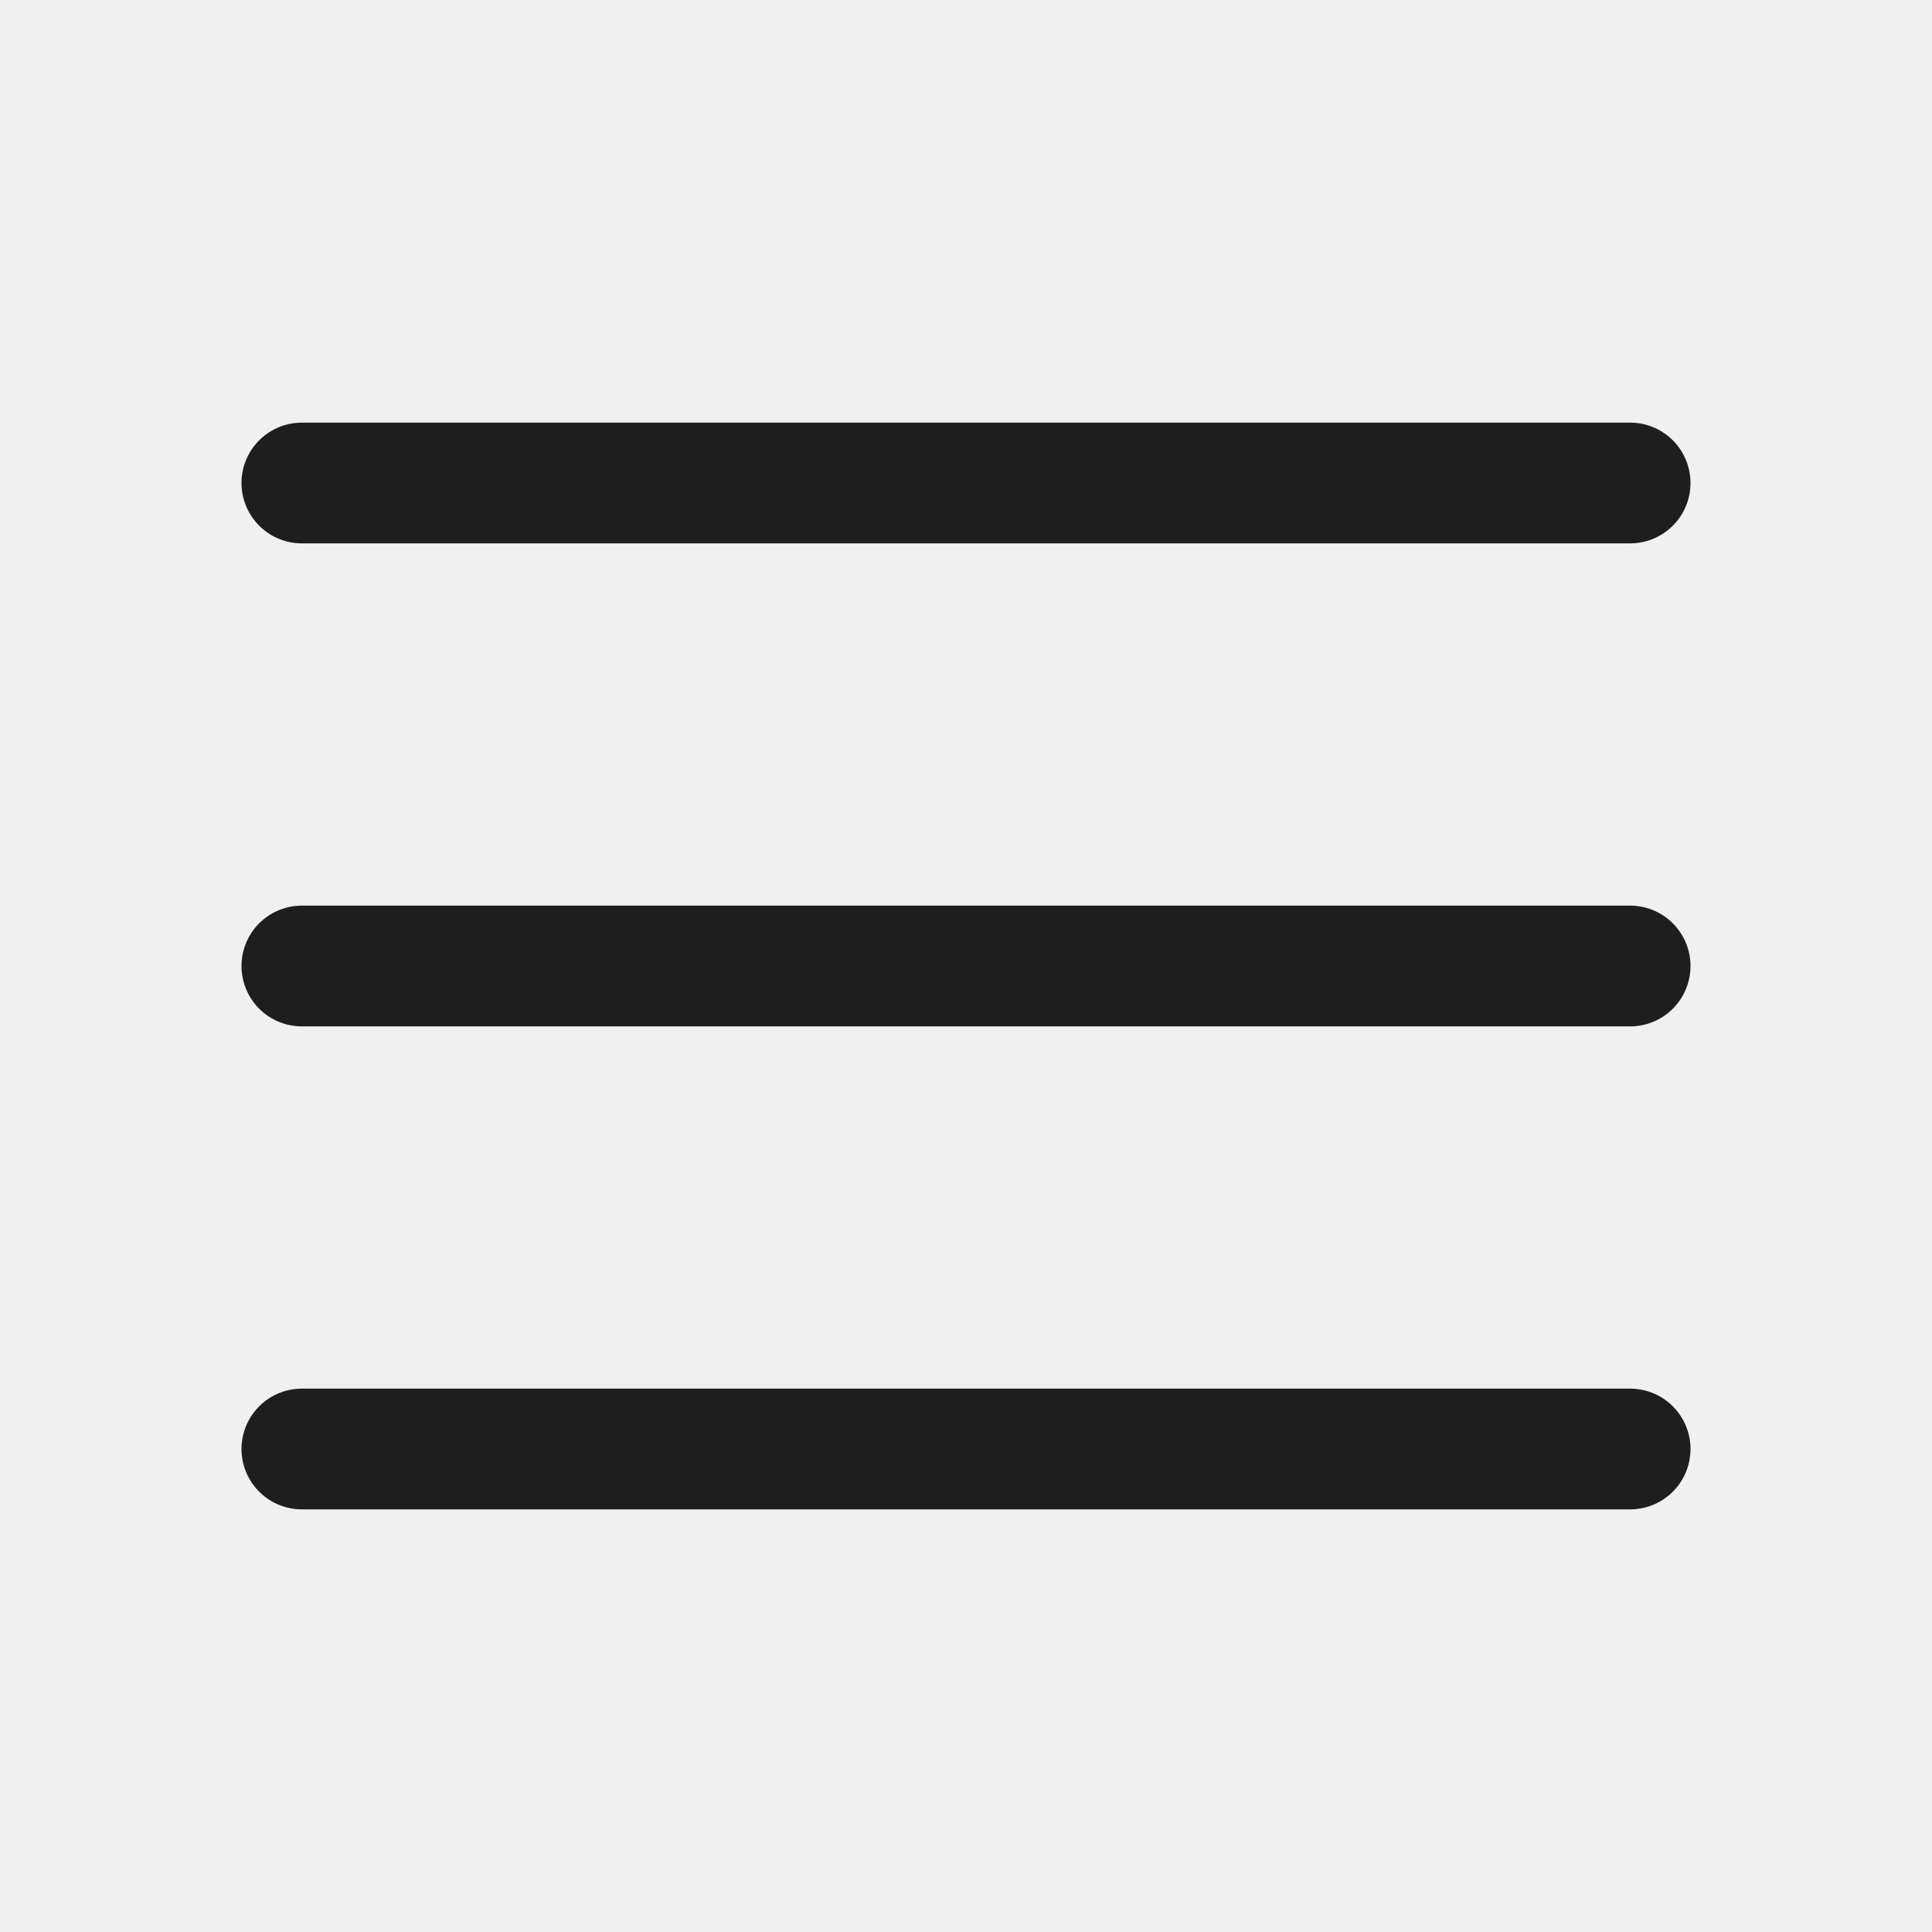
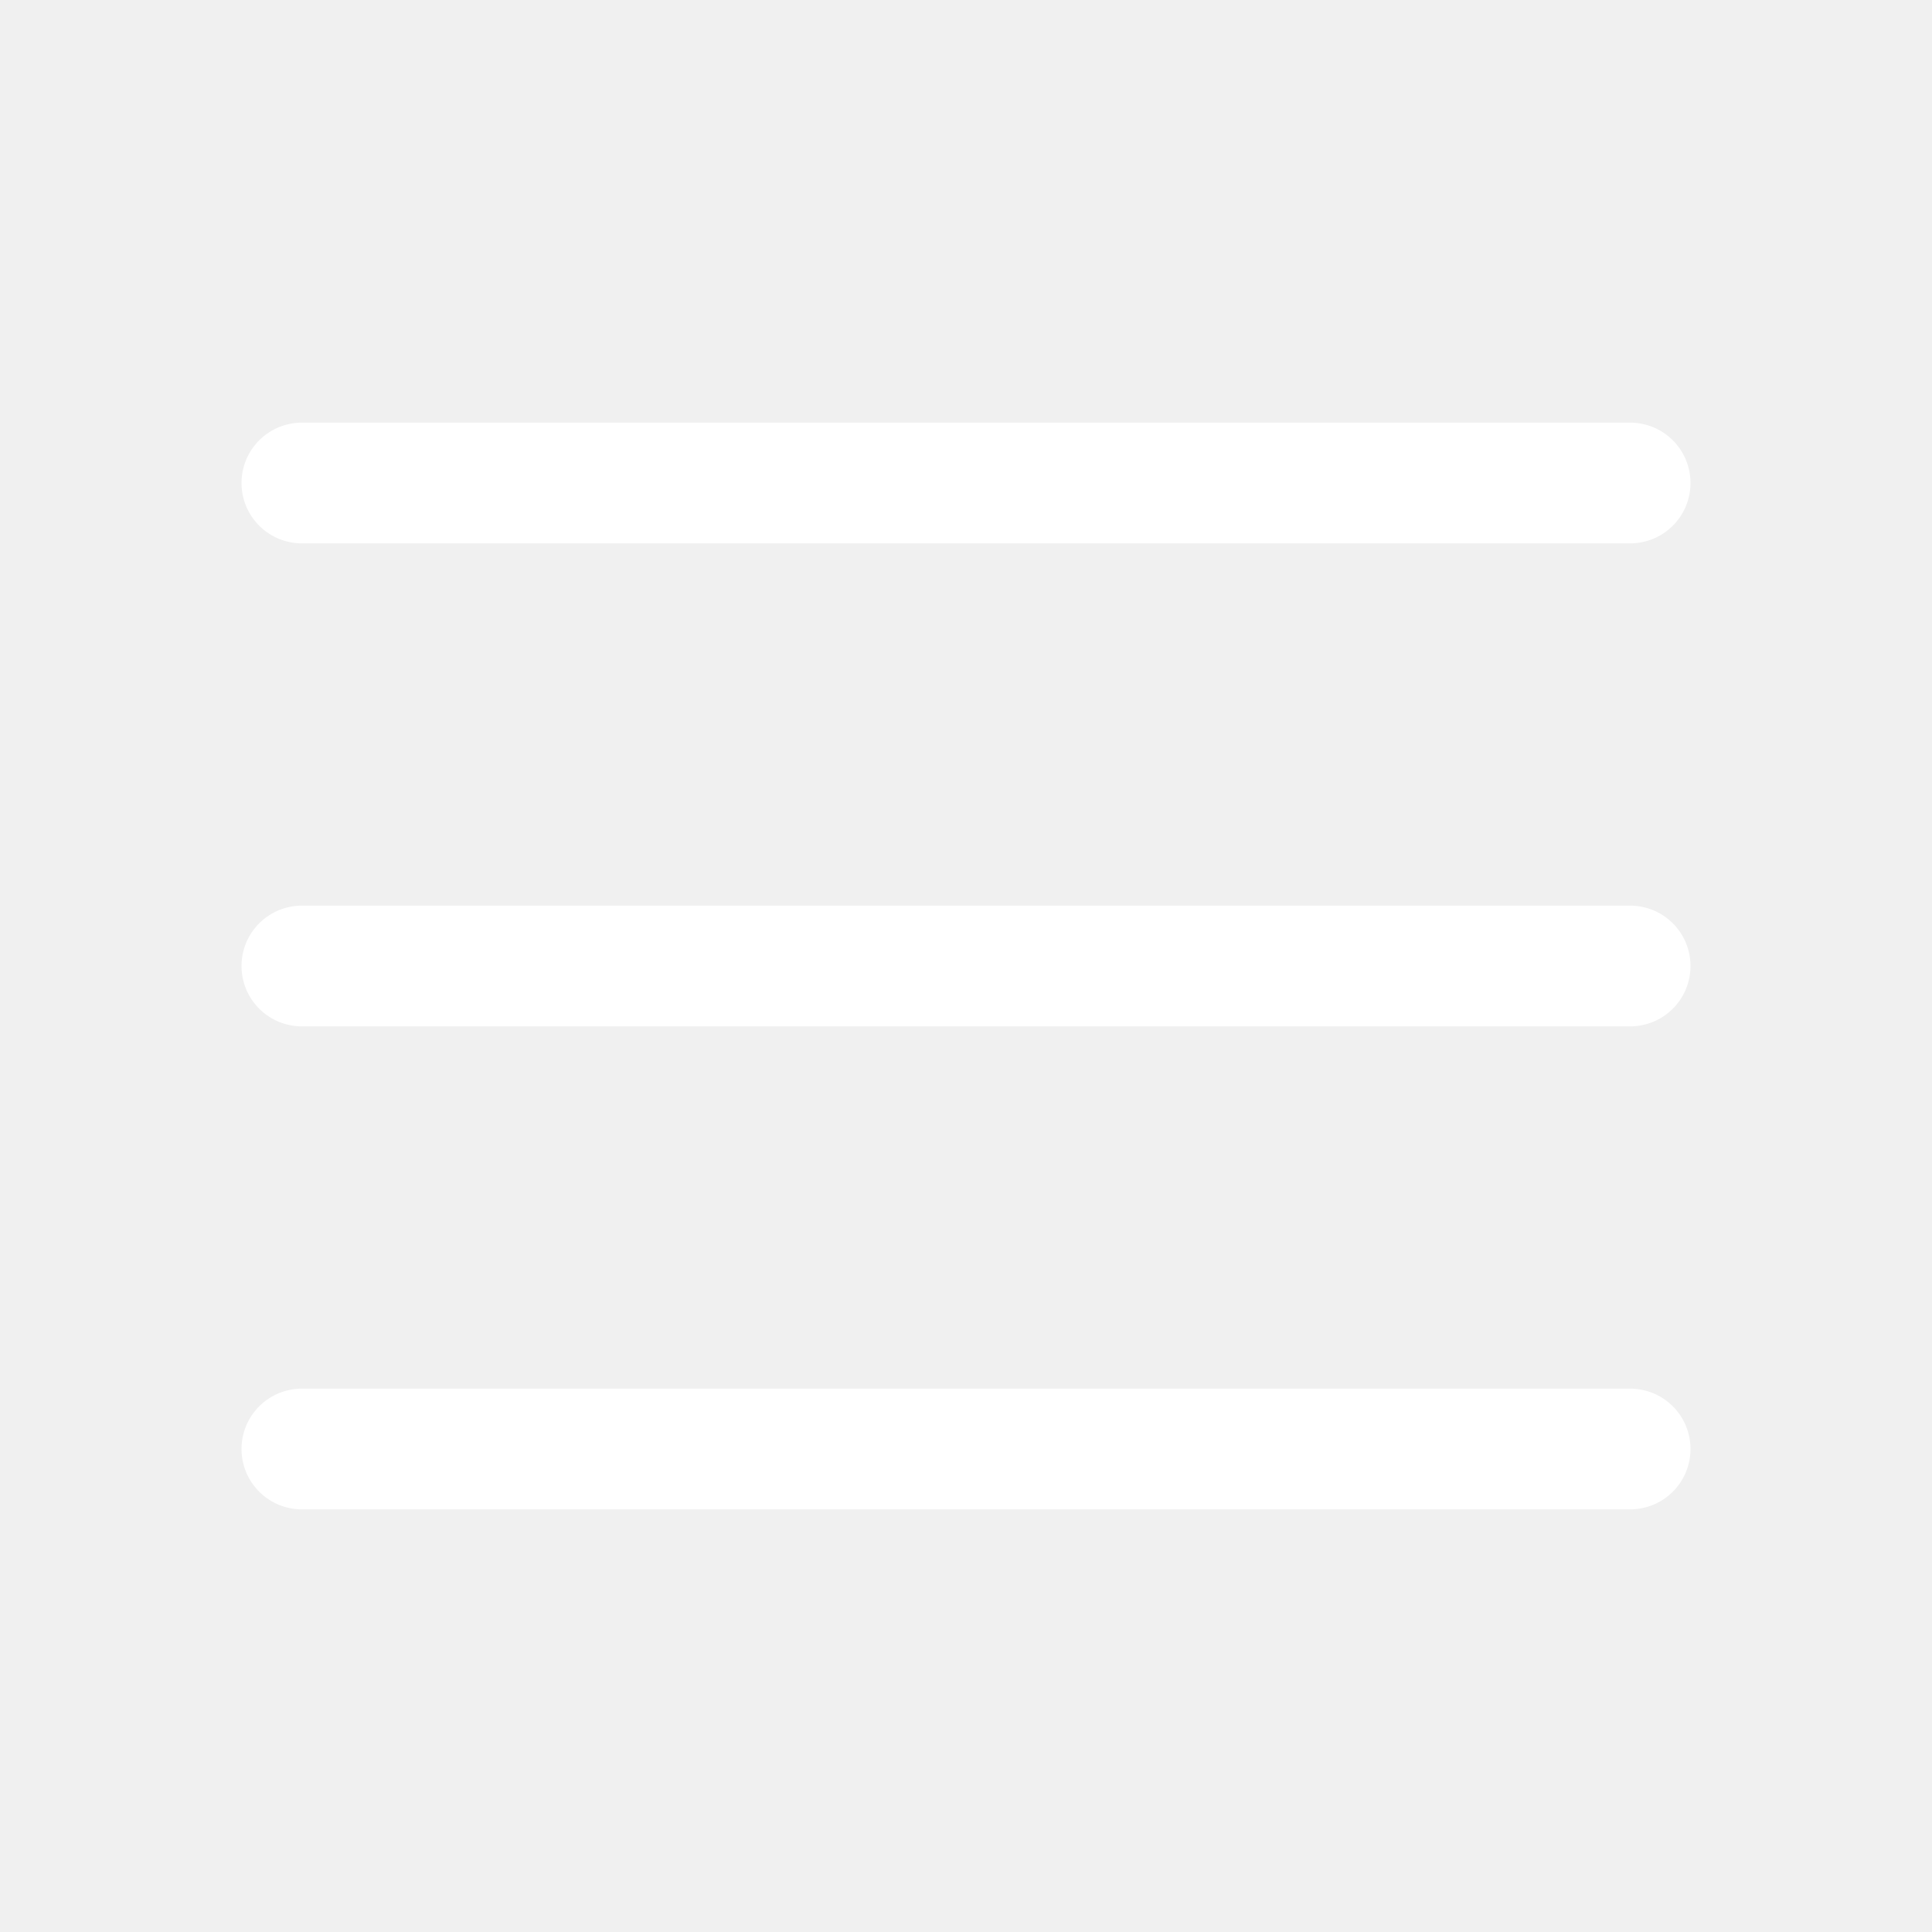
<svg xmlns="http://www.w3.org/2000/svg" width="32" height="32" viewBox="0 0 32 32" fill="none">
  <g clip-path="url(#clip0_55_54)">
-     <path d="M5 16H27" stroke="#1E1E1E" stroke-width="2" stroke-linecap="round" stroke-linejoin="round" />
-     <path d="M5 8H27" stroke="#1E1E1E" stroke-width="2" stroke-linecap="round" stroke-linejoin="round" />
-     <path d="M5 24H27" stroke="#1E1E1E" stroke-width="2" stroke-linecap="round" stroke-linejoin="round" />
+     <path d="M5 16H27" stroke="white" stroke-width="2" stroke-linecap="round" stroke-linejoin="round" />
+     <path d="M5 8H27" stroke="white" stroke-width="2" stroke-linecap="round" stroke-linejoin="round" />
+     <path d="M5 24H27" stroke="white" stroke-width="2" stroke-linecap="round" stroke-linejoin="round" />
  </g>
  <defs>
    <clipPath id="clip0_55_54">
      <rect width="32" height="32" fill="white" />
    </clipPath>
  </defs>
</svg>
